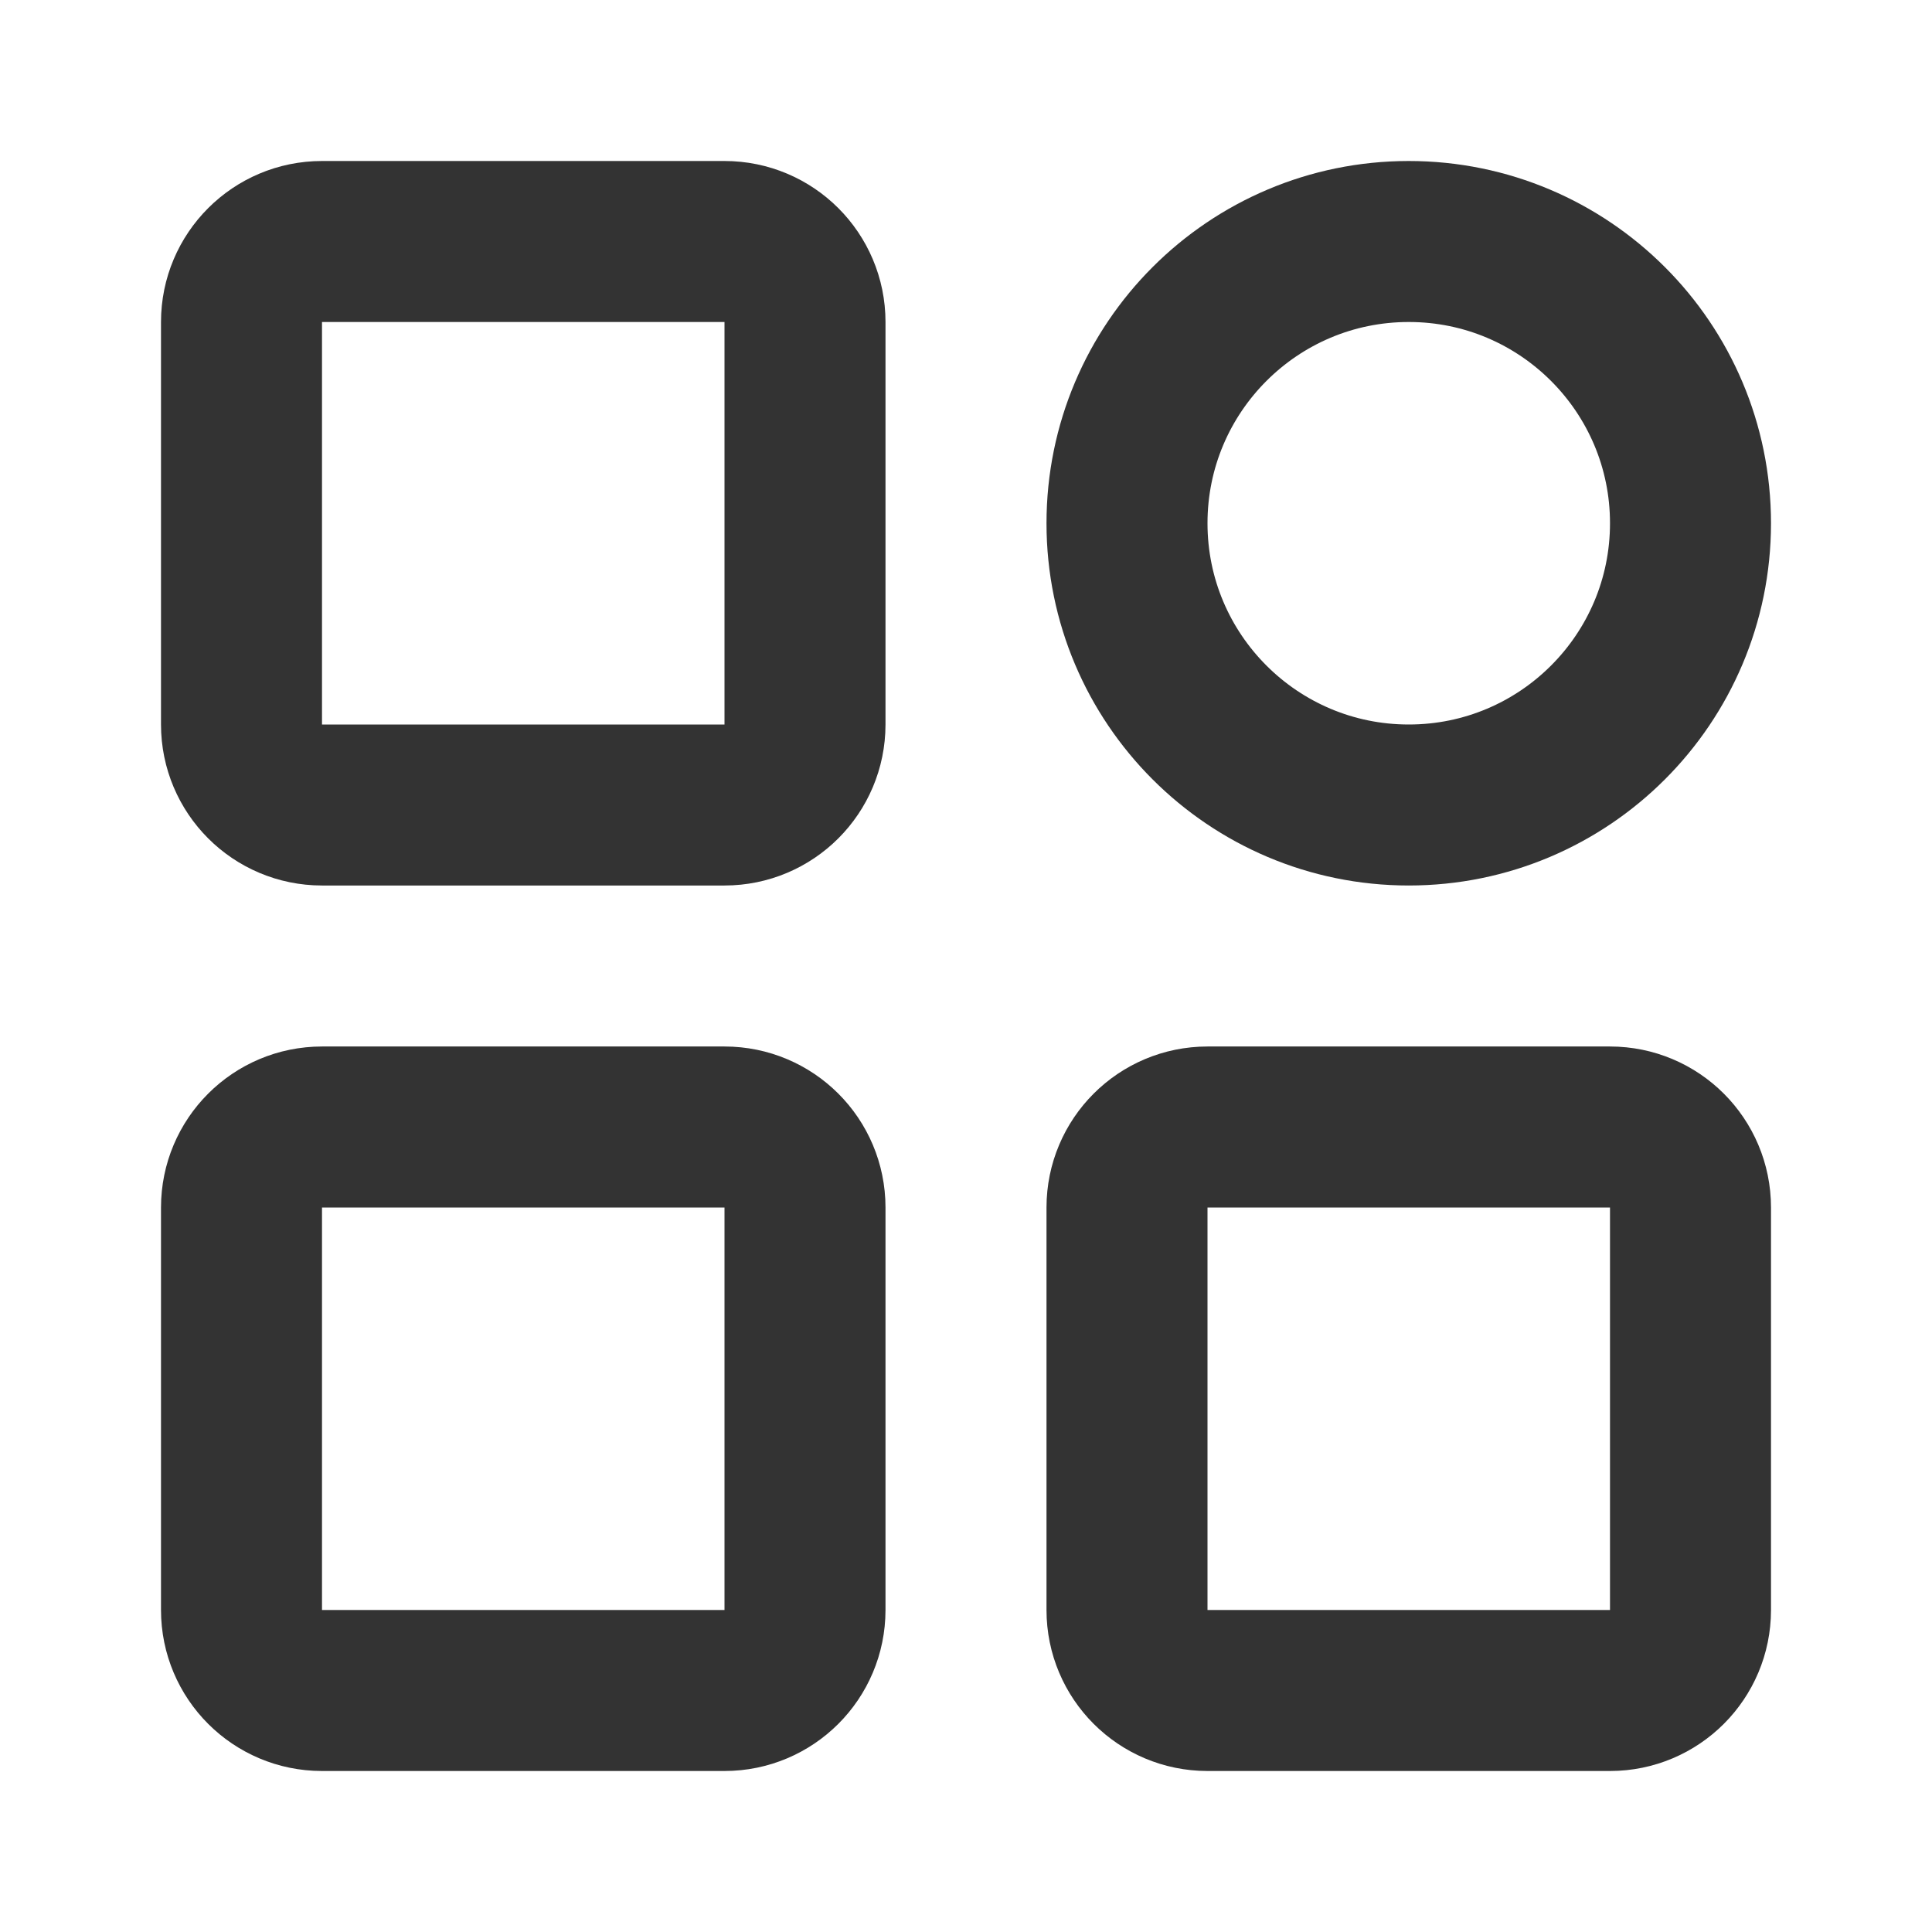
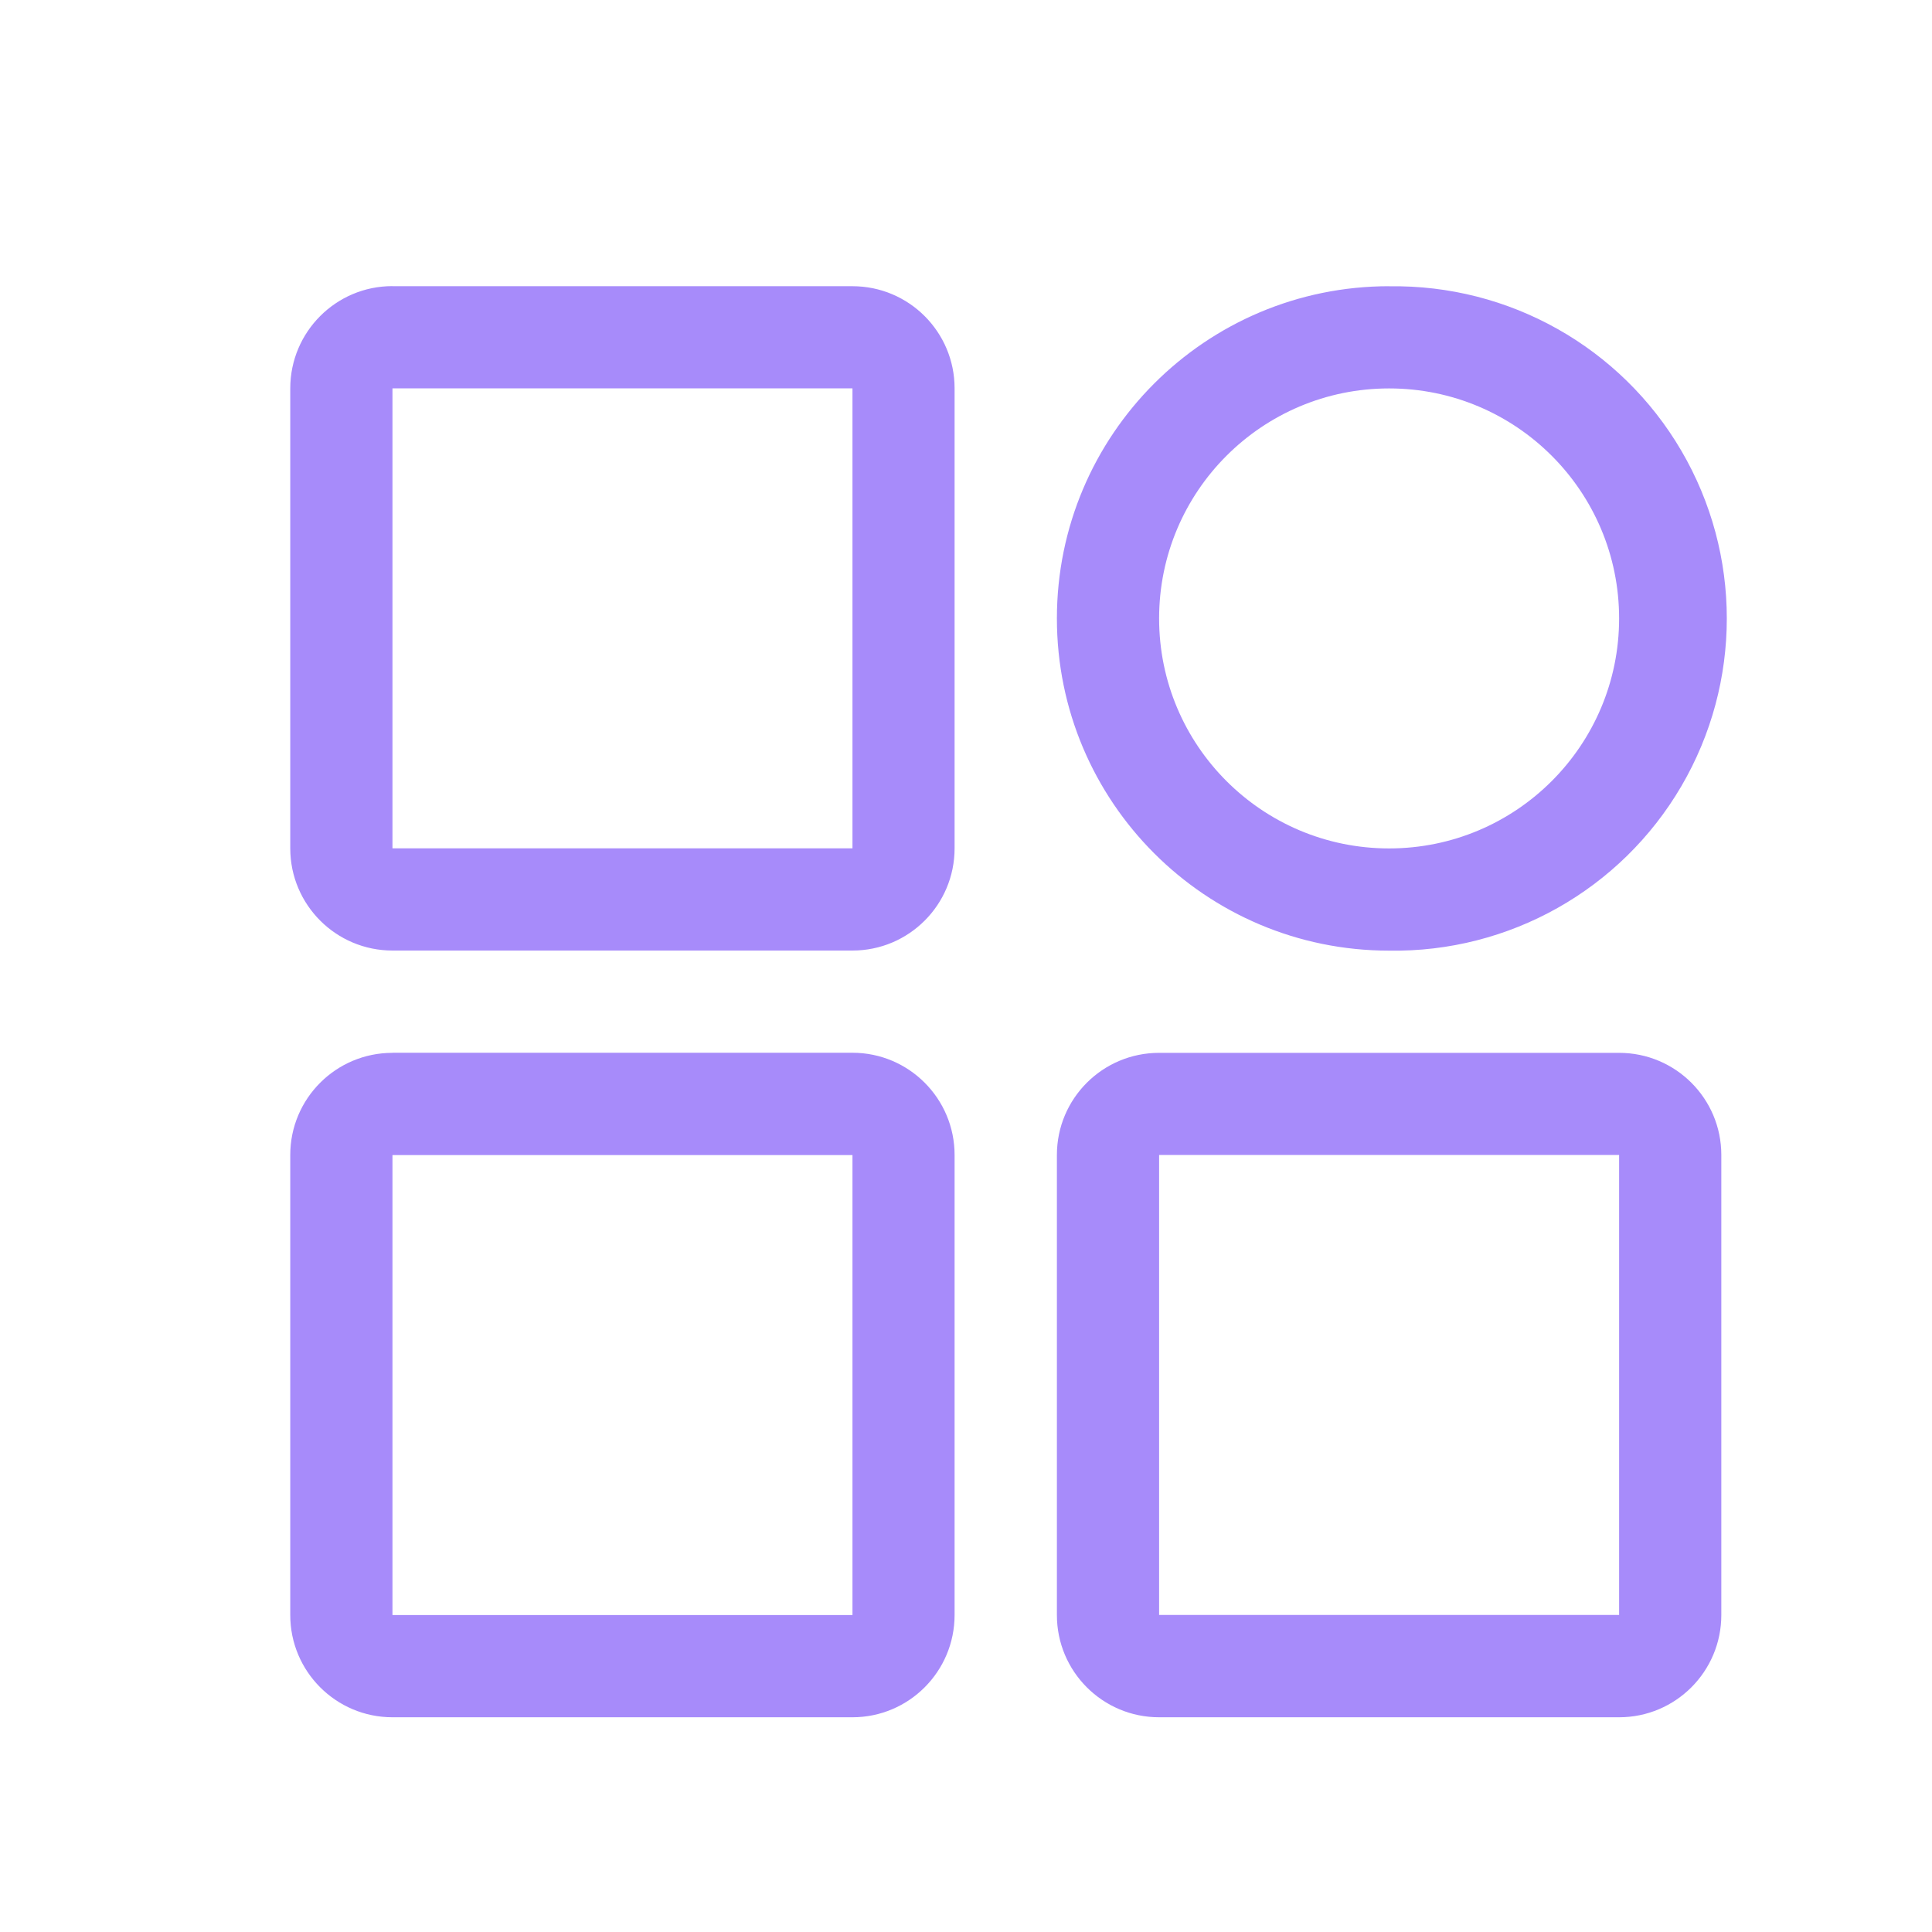
- <svg xmlns="http://www.w3.org/2000/svg" width="24" height="24" viewBox="0 0 48 48" fill="none">
-   <path d="M18 6H8C6.895 6 6 6.895 6 8V18C6 19.105 6.895 20 8 20H18C19.105 20 20 19.105 20 18V8C20 6.895 19.105 6 18 6Z" fill="none" stroke="#333" stroke-width="4" stroke-linejoin="round" />
-   <path d="M18 28H8C6.895 28 6 28.895 6 30V40C6 41.105 6.895 42 8 42H18C19.105 42 20 41.105 20 40V30C20 28.895 19.105 28 18 28Z" fill="none" stroke="#333" stroke-width="4" stroke-linejoin="round" />
-   <path d="M35 20C38.866 20 42 16.866 42 13C42 9.134 38.866 6 35 6C31.134 6 28 9.134 28 13C28 16.866 31.134 20 35 20Z" fill="none" stroke="#333" stroke-width="4" stroke-linejoin="round" />
-   <path d="M40 28H30C28.895 28 28 28.895 28 30V40C28 41.105 28.895 42 30 42H40C41.105 42 42 41.105 42 40V30C42 28.895 41.105 28 40 28Z" fill="none" stroke="#333" stroke-width="4" stroke-linejoin="round" />
+ <svg xmlns="http://www.w3.org/2000/svg" t="1746520605927" class="icon" viewBox="0 0 1024 1024" version="1.1" p-id="36277" width="200" height="200">
+   <path d="M736.256 205.873a121.905 121.905 0 1 0 0 243.81 121.905 121.905 0 0 0 0-243.81z m0-54.126a176.079 176.079 0 1 1 0 352.11 176.079 176.079 0 0 1 0-352.158zM208.018 205.824v243.81h243.81v-243.81h-243.81z m0-54.126h243.81c29.891 0 54.126 24.235 54.126 54.126v243.81c0 29.94-24.235 54.174-54.126 54.174h-243.81a54.174 54.174 0 0 1-54.174-54.126v-243.81c0-29.94 24.235-54.223 54.126-54.223z m0 460.507v243.81h243.81v-243.81h-243.81z m0-54.223h243.81c29.891 0 54.126 24.283 54.126 54.174v243.81c0 29.94-24.235 54.223-54.126 54.223h-243.81a54.174 54.174 0 0 1-54.174-54.223v-243.81c0-29.891 24.235-54.126 54.126-54.126z m406.333 54.174v243.81h243.81v-243.81h-243.81z m0-54.126h243.81c29.94 0 54.174 24.235 54.174 54.126v243.81c0 29.94-24.235 54.223-54.174 54.223h-243.81a54.174 54.174 0 0 1-54.174-54.223v-243.81c0-29.891 24.235-54.126 54.174-54.126z" fill="#A78BFA" p-id="36278" />
</svg>
